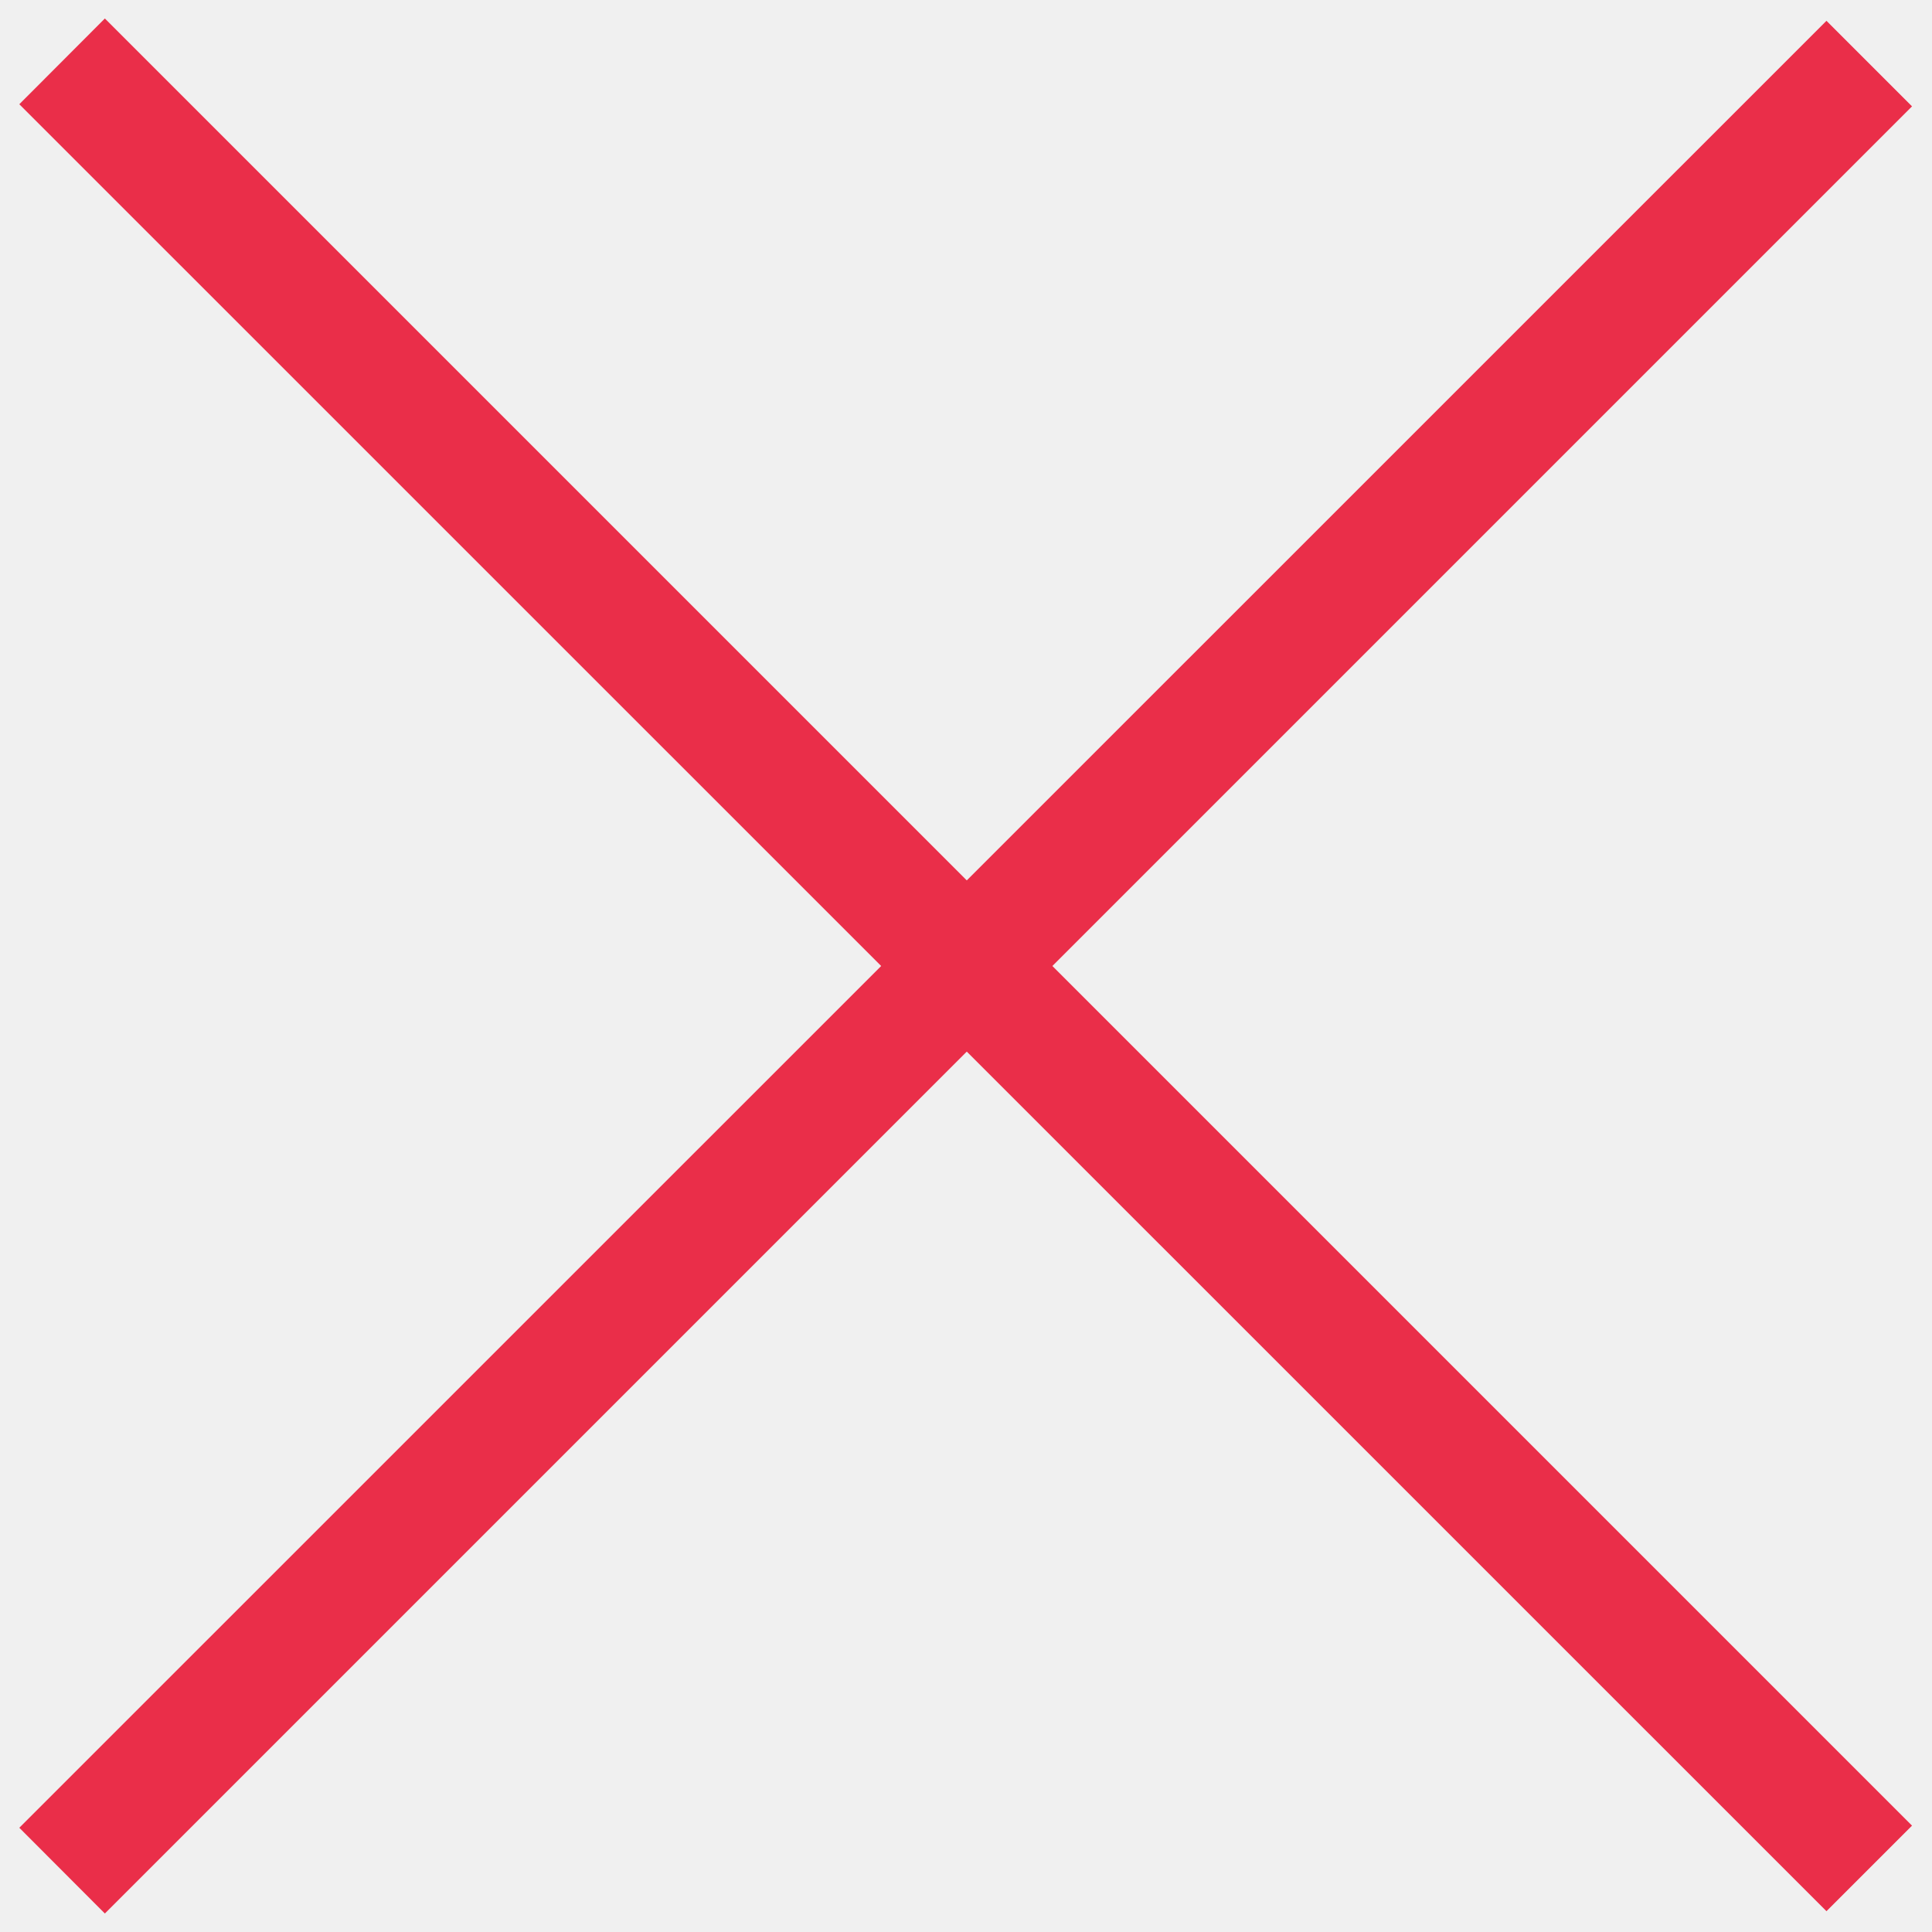
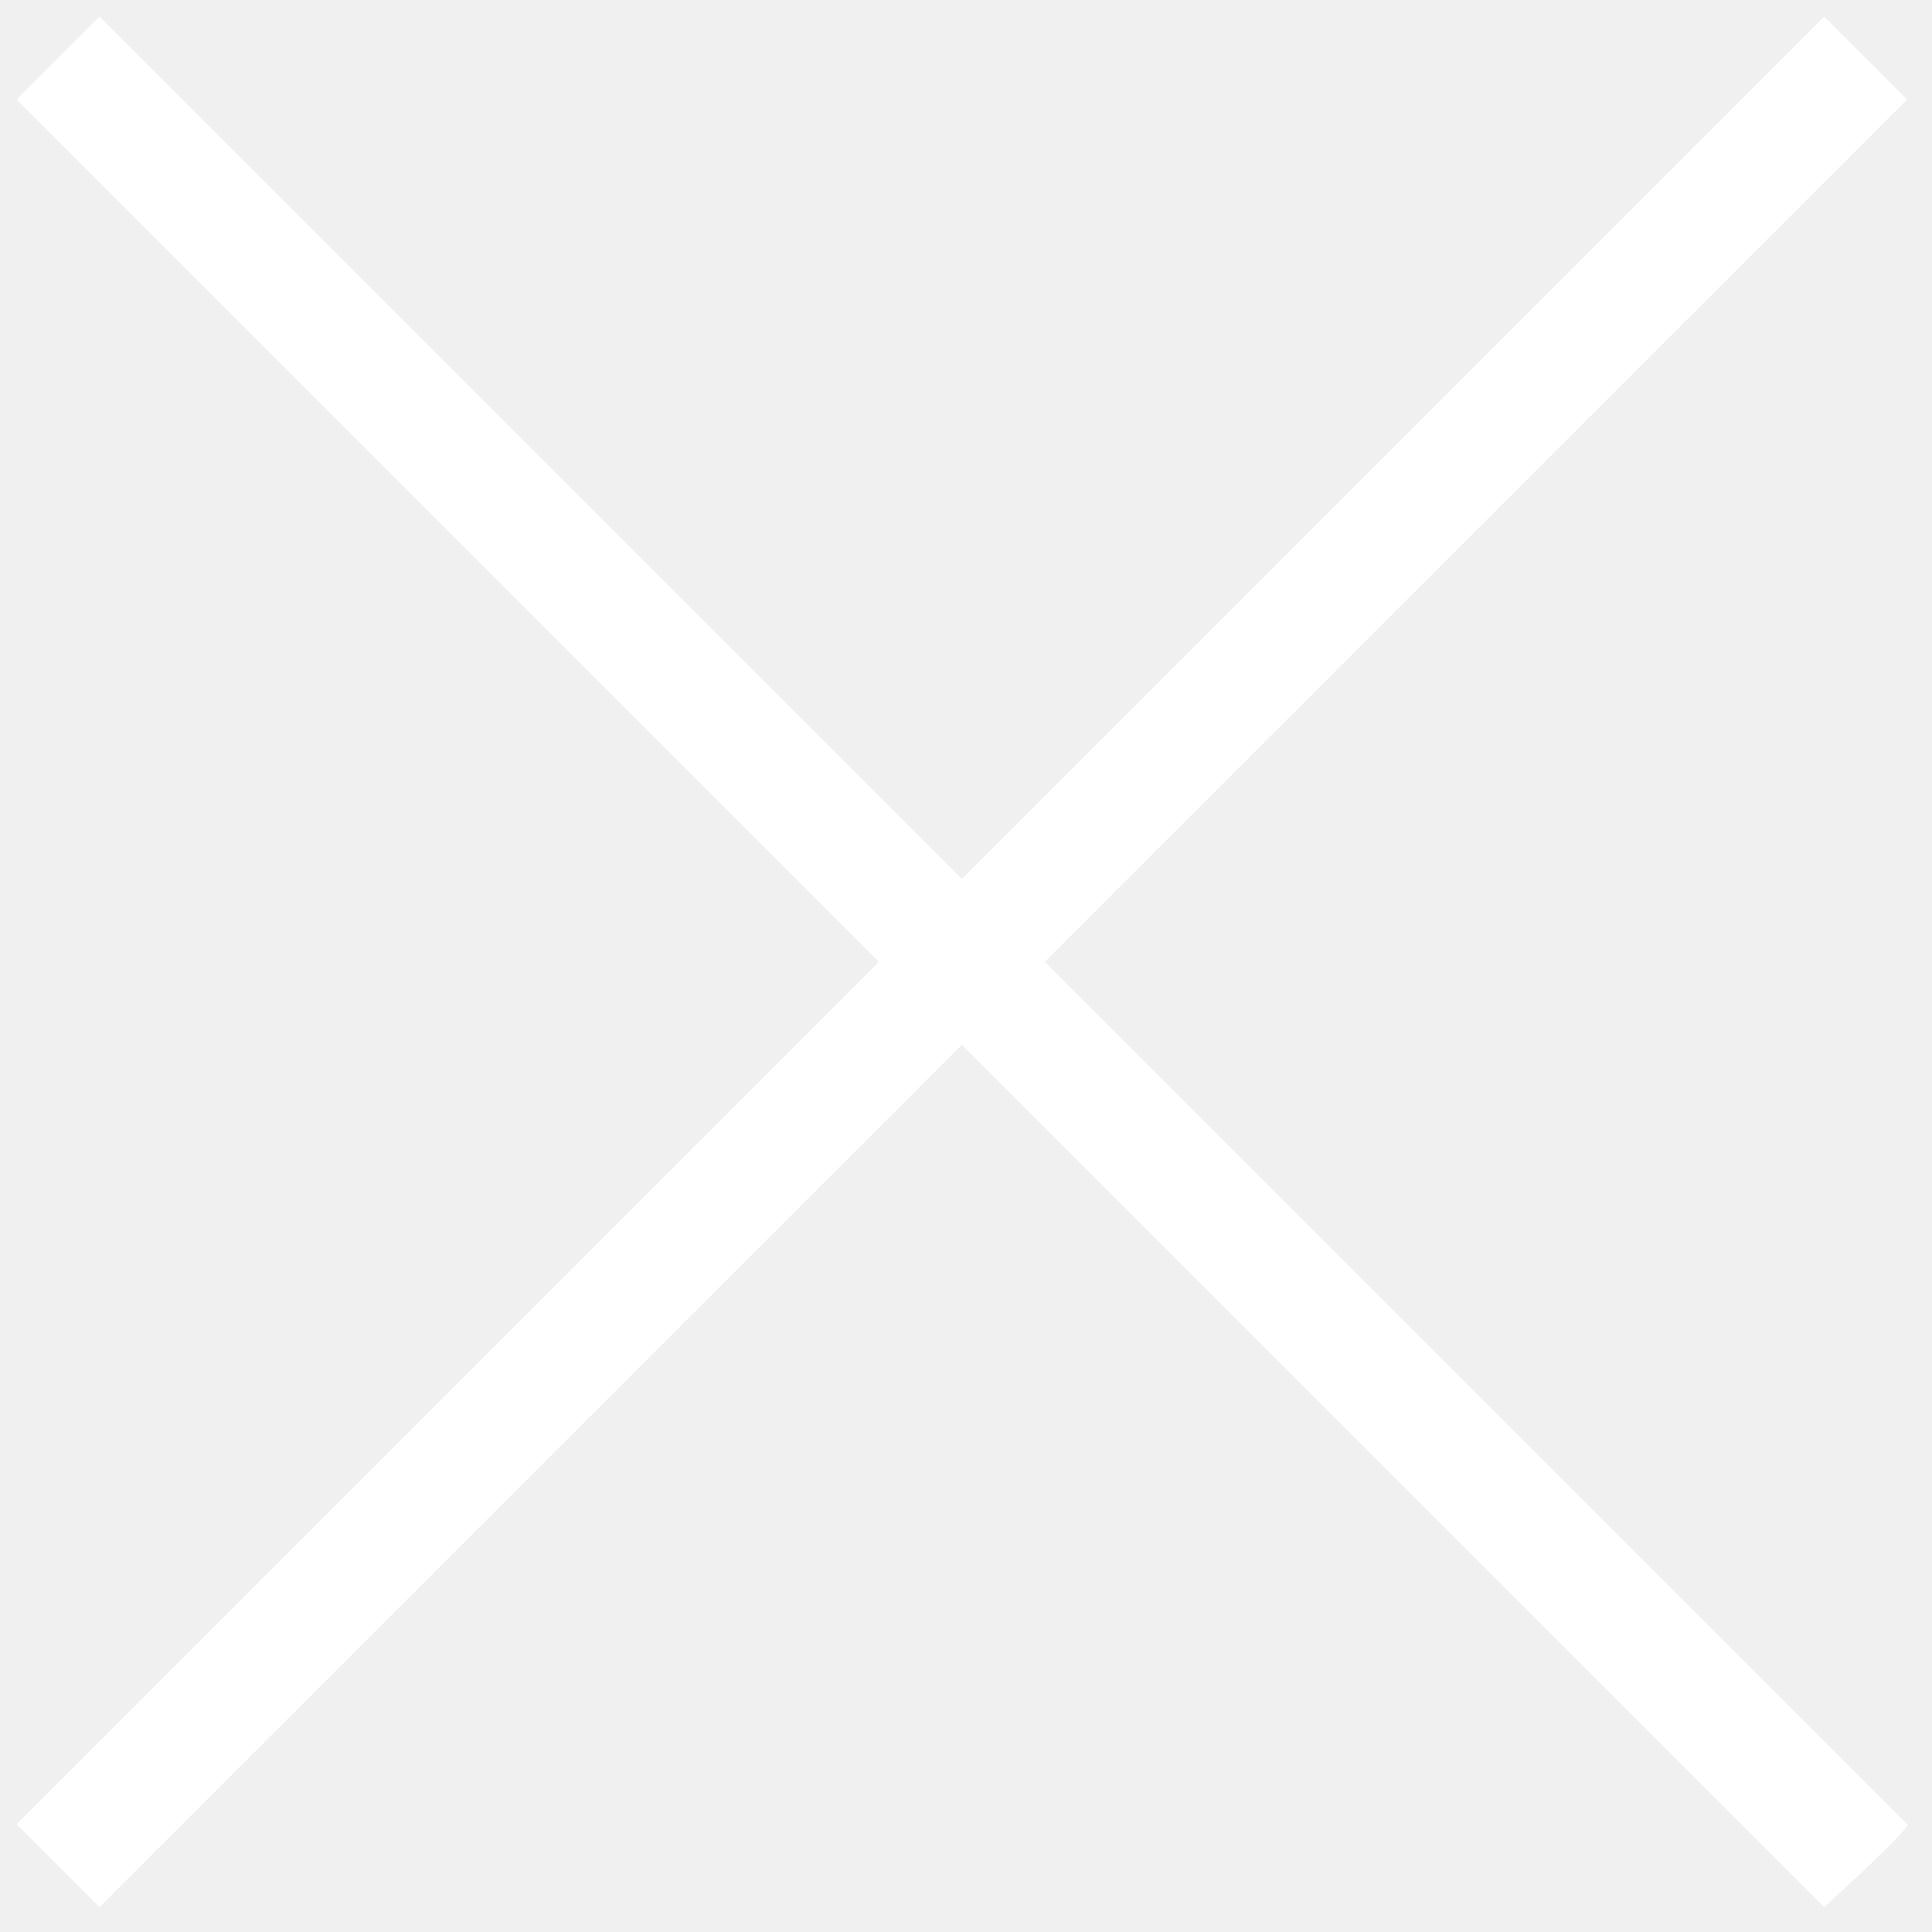
- <svg xmlns="http://www.w3.org/2000/svg" width="23.312" height="23.32" fill="#ea2e49" viewBox="0 0 1000 1000">
-   <path d="M945.7 989.4L10 53.8 54.3 9.4 990 945.1l-44.3 44.3z" />
-   <path d="M10 946.2L945.7 10.6 990 54.9 54.3 990.6 10 946.2z" />
+ <svg xmlns="http://www.w3.org/2000/svg" version="1.1" id="Calque_1" x="0px" y="0px" viewBox="-293 385.7 23.3 23.3" style="enable-background:new -293 385.7 23.3 23.3;" xml:space="preserve">
+   <style type="text/css">
+ 	.st0{fill:#FFFFFF;}
+ </style>
+   <path class="st0" d="M-271,408.7l-21.8-21.8l1-1l21.8,21.8C-269.9,407.7-271,408.7-271,408.7z" />
+   <path class="st0" d="M-292.8,407.7l21.8-21.8l1,1l-21.8,21.8L-292.8,407.7z" />
</svg>
